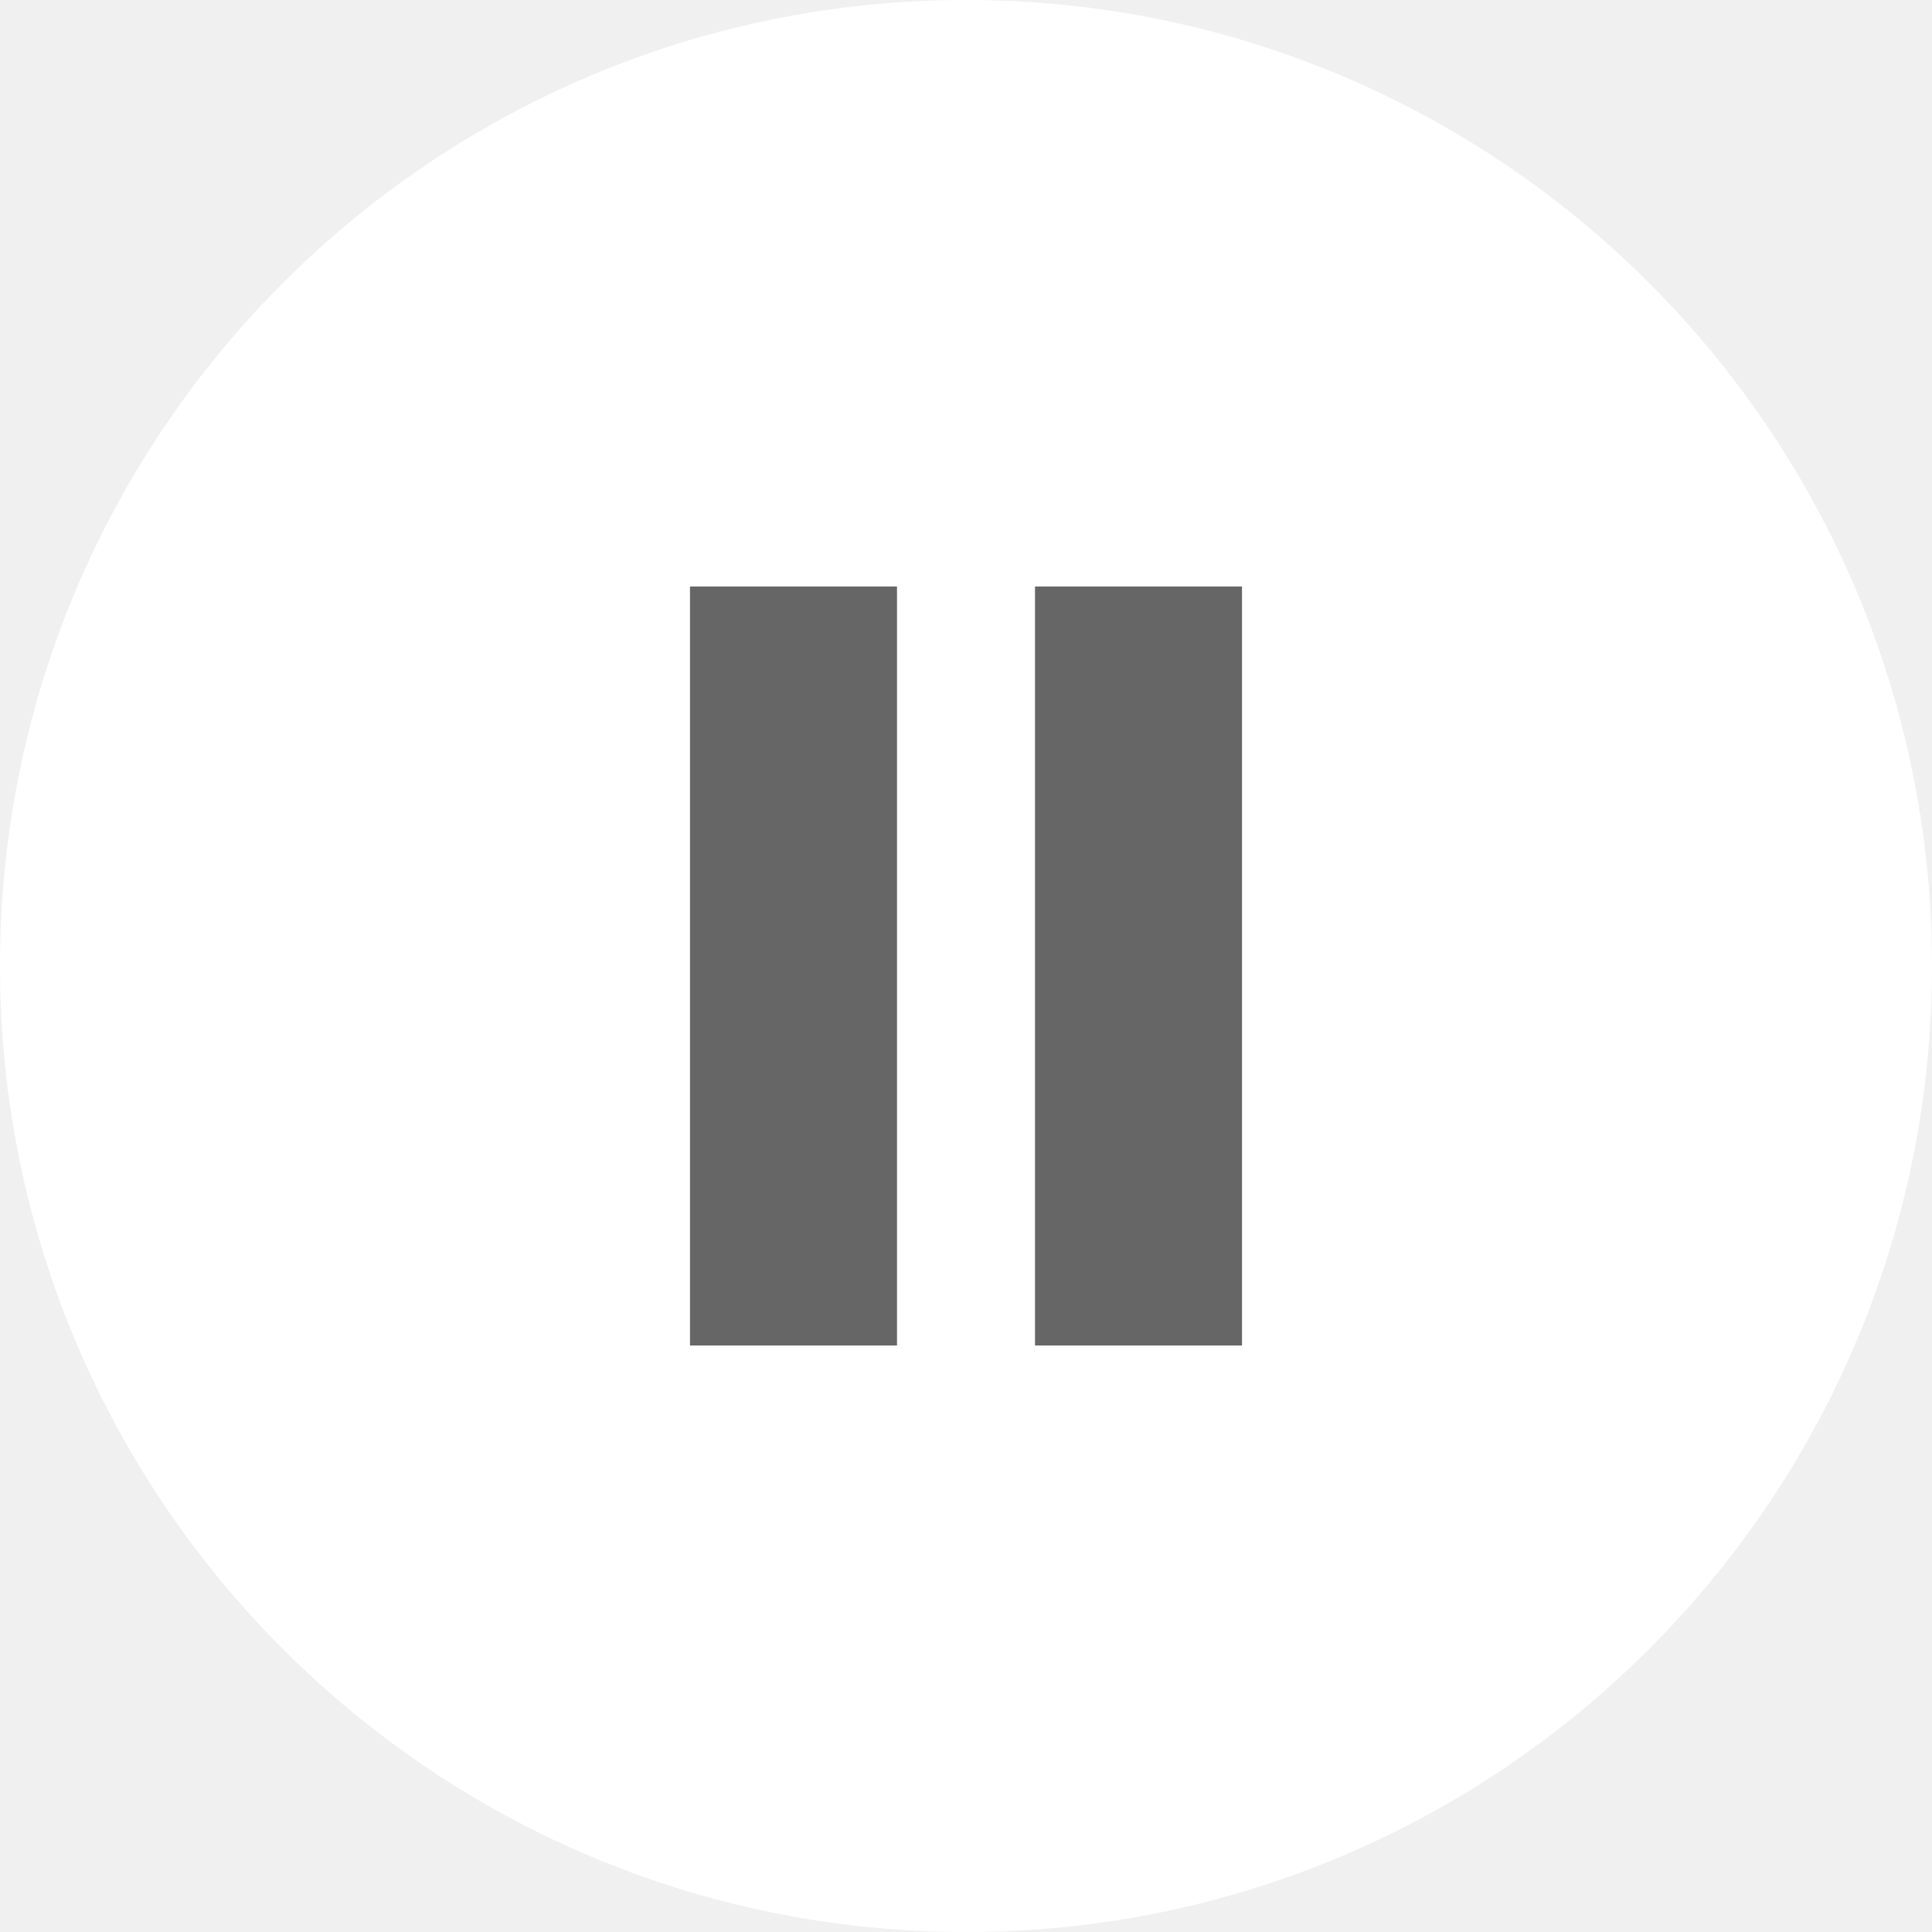
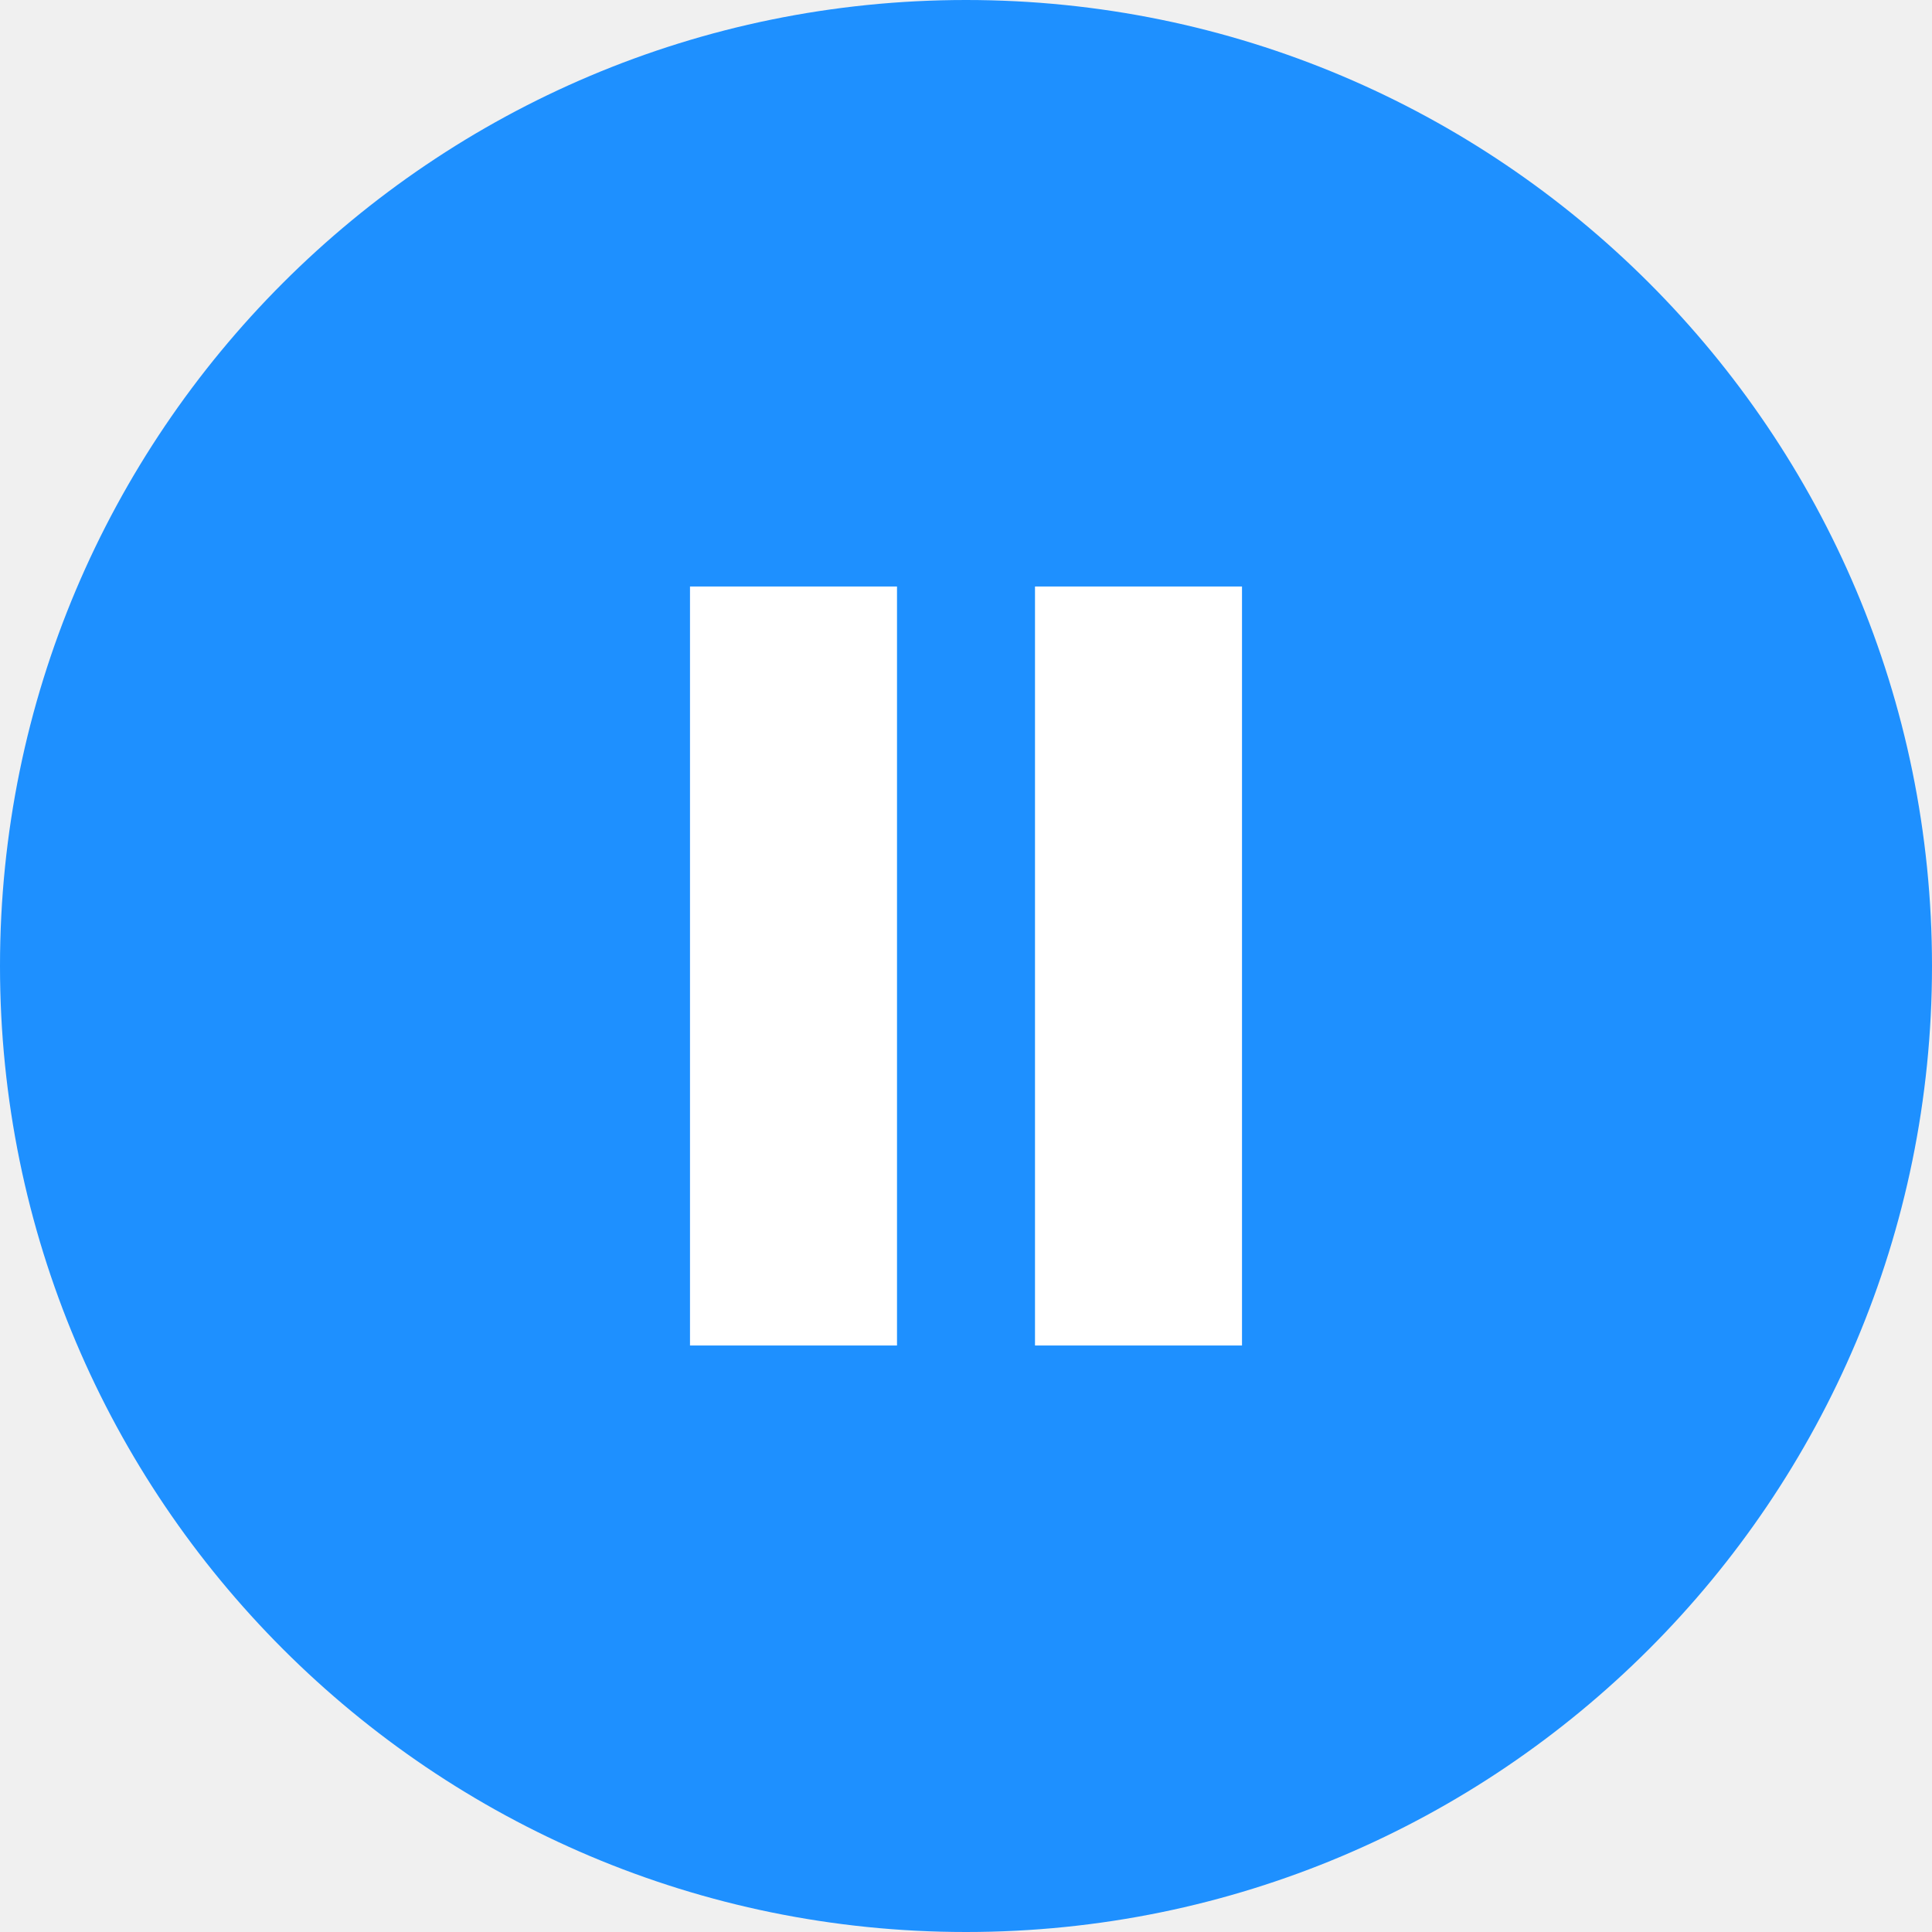
<svg xmlns="http://www.w3.org/2000/svg" version="1.1" id="Layer_1" x="0px" y="0px" width="28px" height="28px" viewBox="0 0 28 28" enable-background="new 0 0 28 28" xml:space="preserve">
  <g>
-     <circle fill="#FFFFFF" cx="14" cy="14" r="14" />
-     <rect x="10" y="8.5" fill="#666666" width="3" height="11" />
-     <rect x="15" y="8.5" fill="#666666" width="3" height="11" />
+     <circle fill="#1E90FF" cx="14" cy="14" r="14" />
+     <rect x="10" y="8.5" fill="#FFFFFF" width="3" height="11" />
+     <rect x="15" y="8.5" fill="#FFFFFF" width="3" height="11" />
  </g>
</svg>
